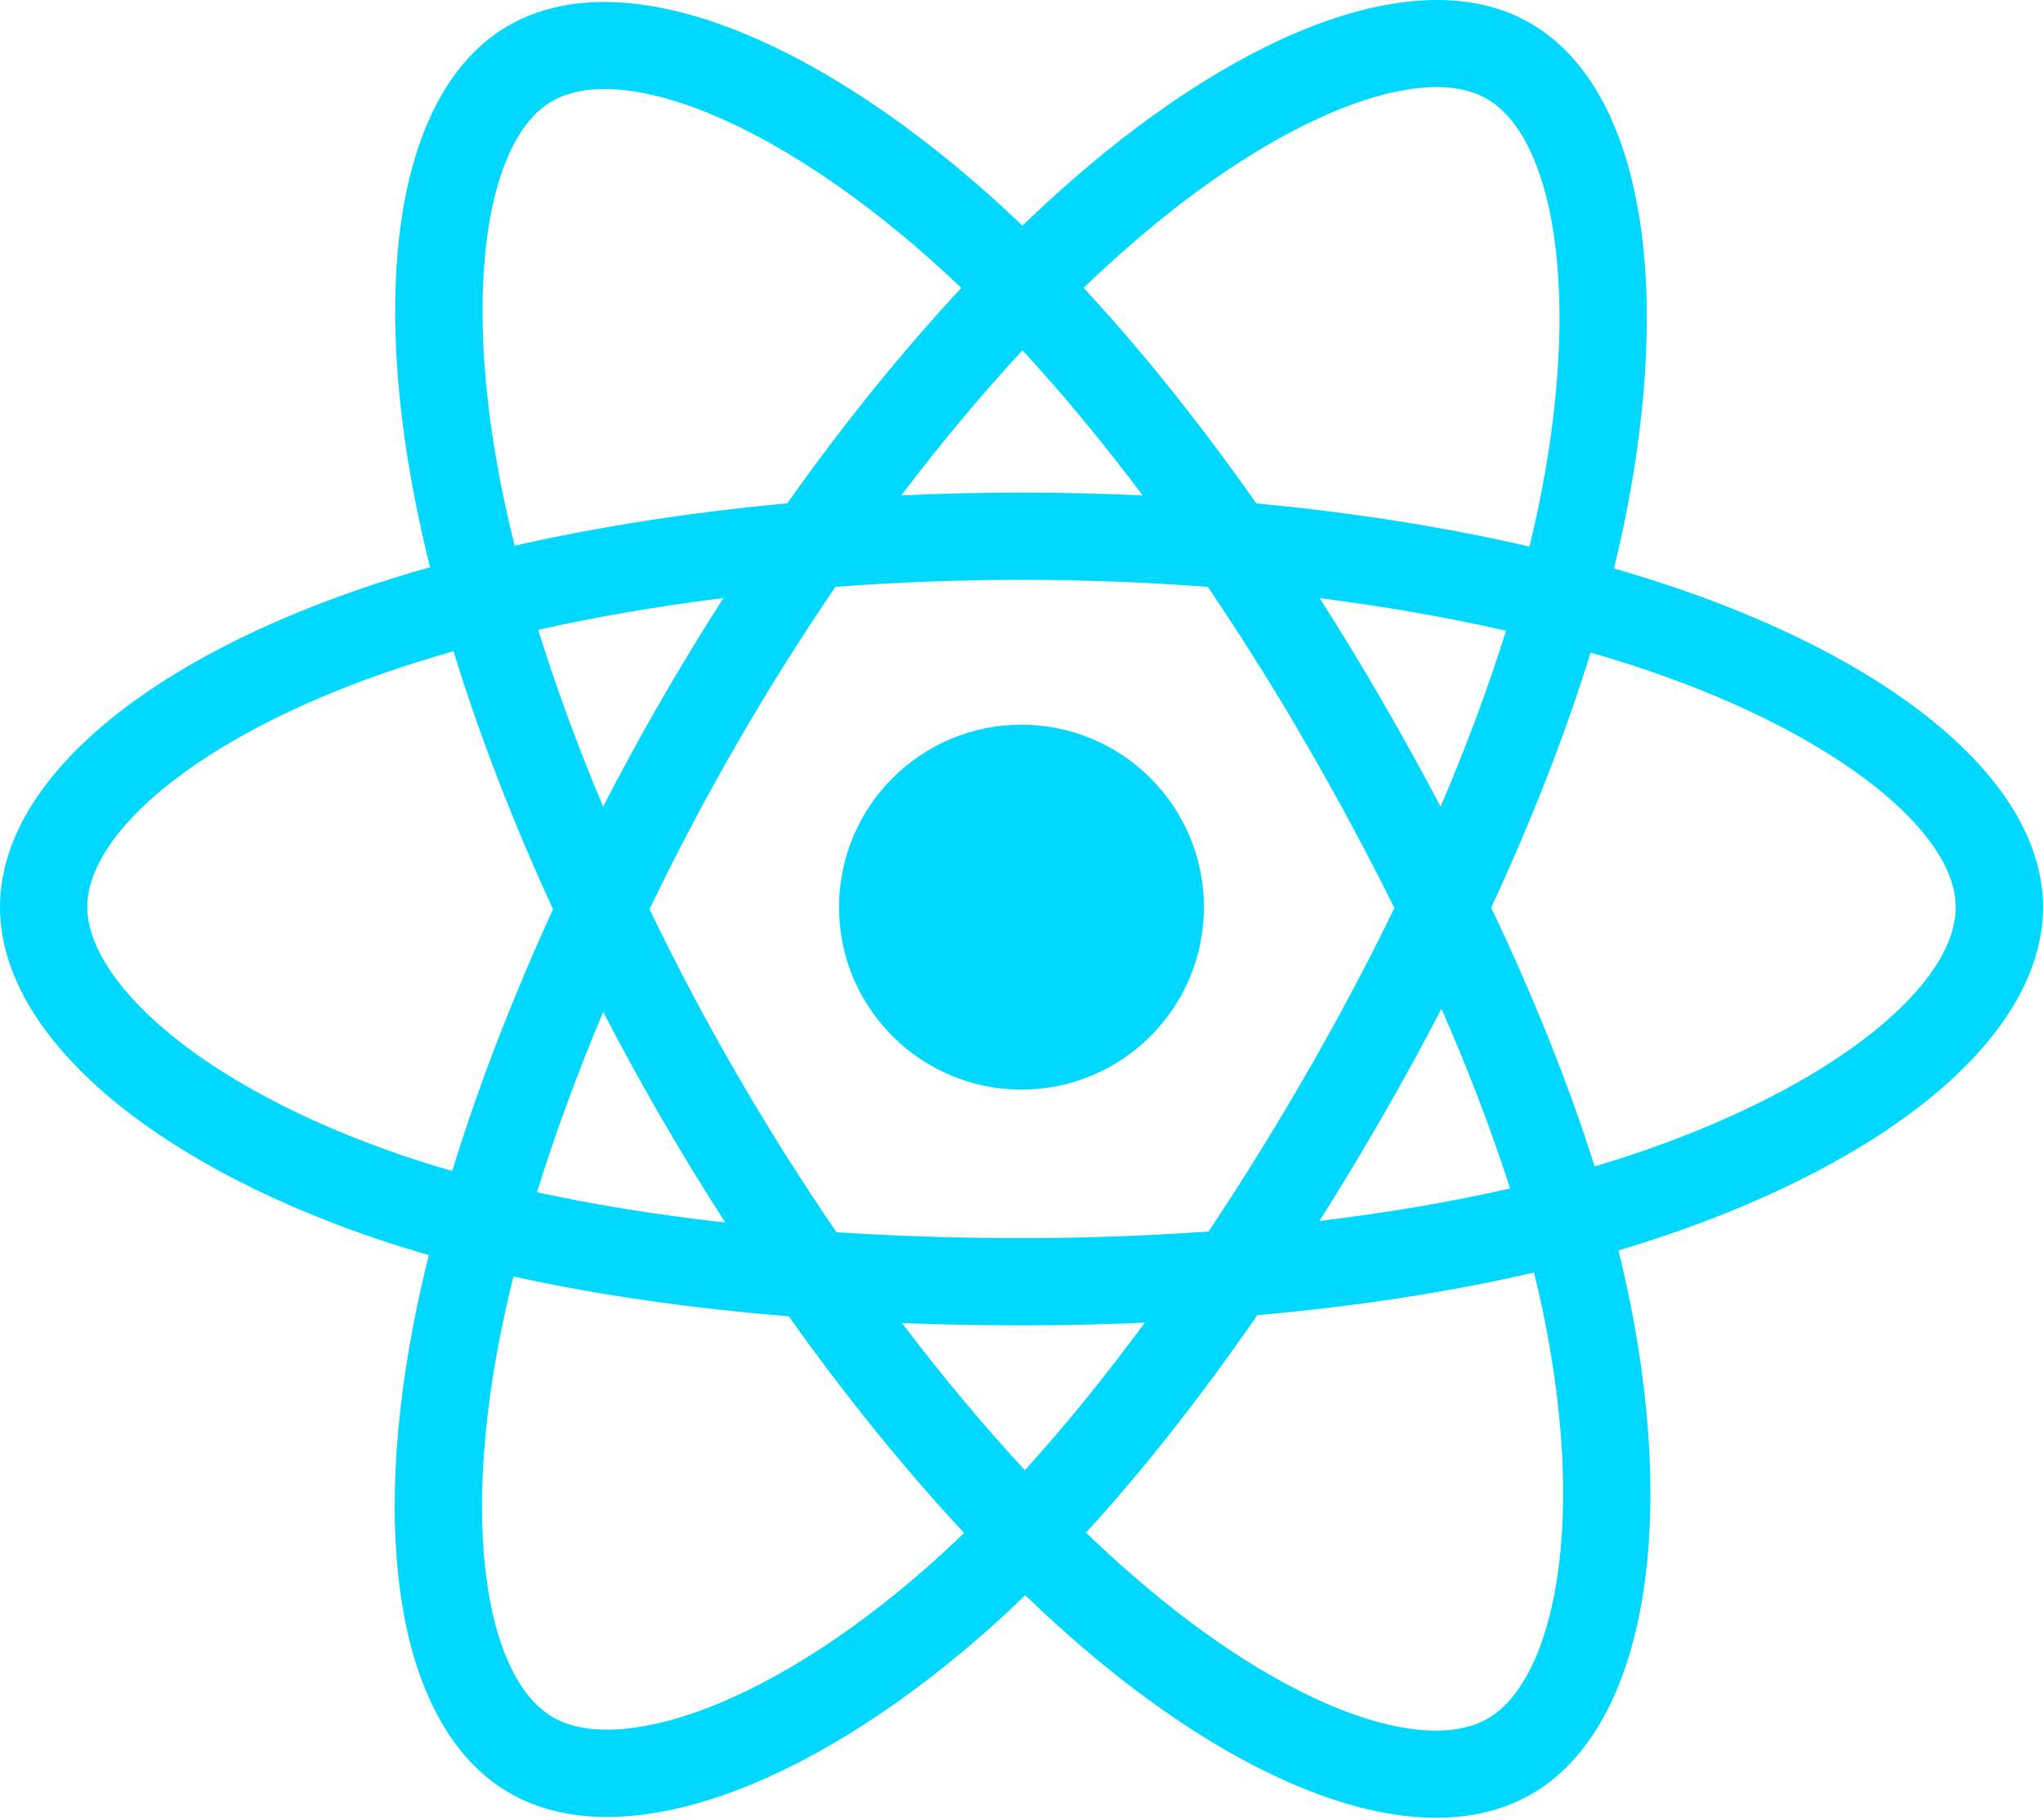
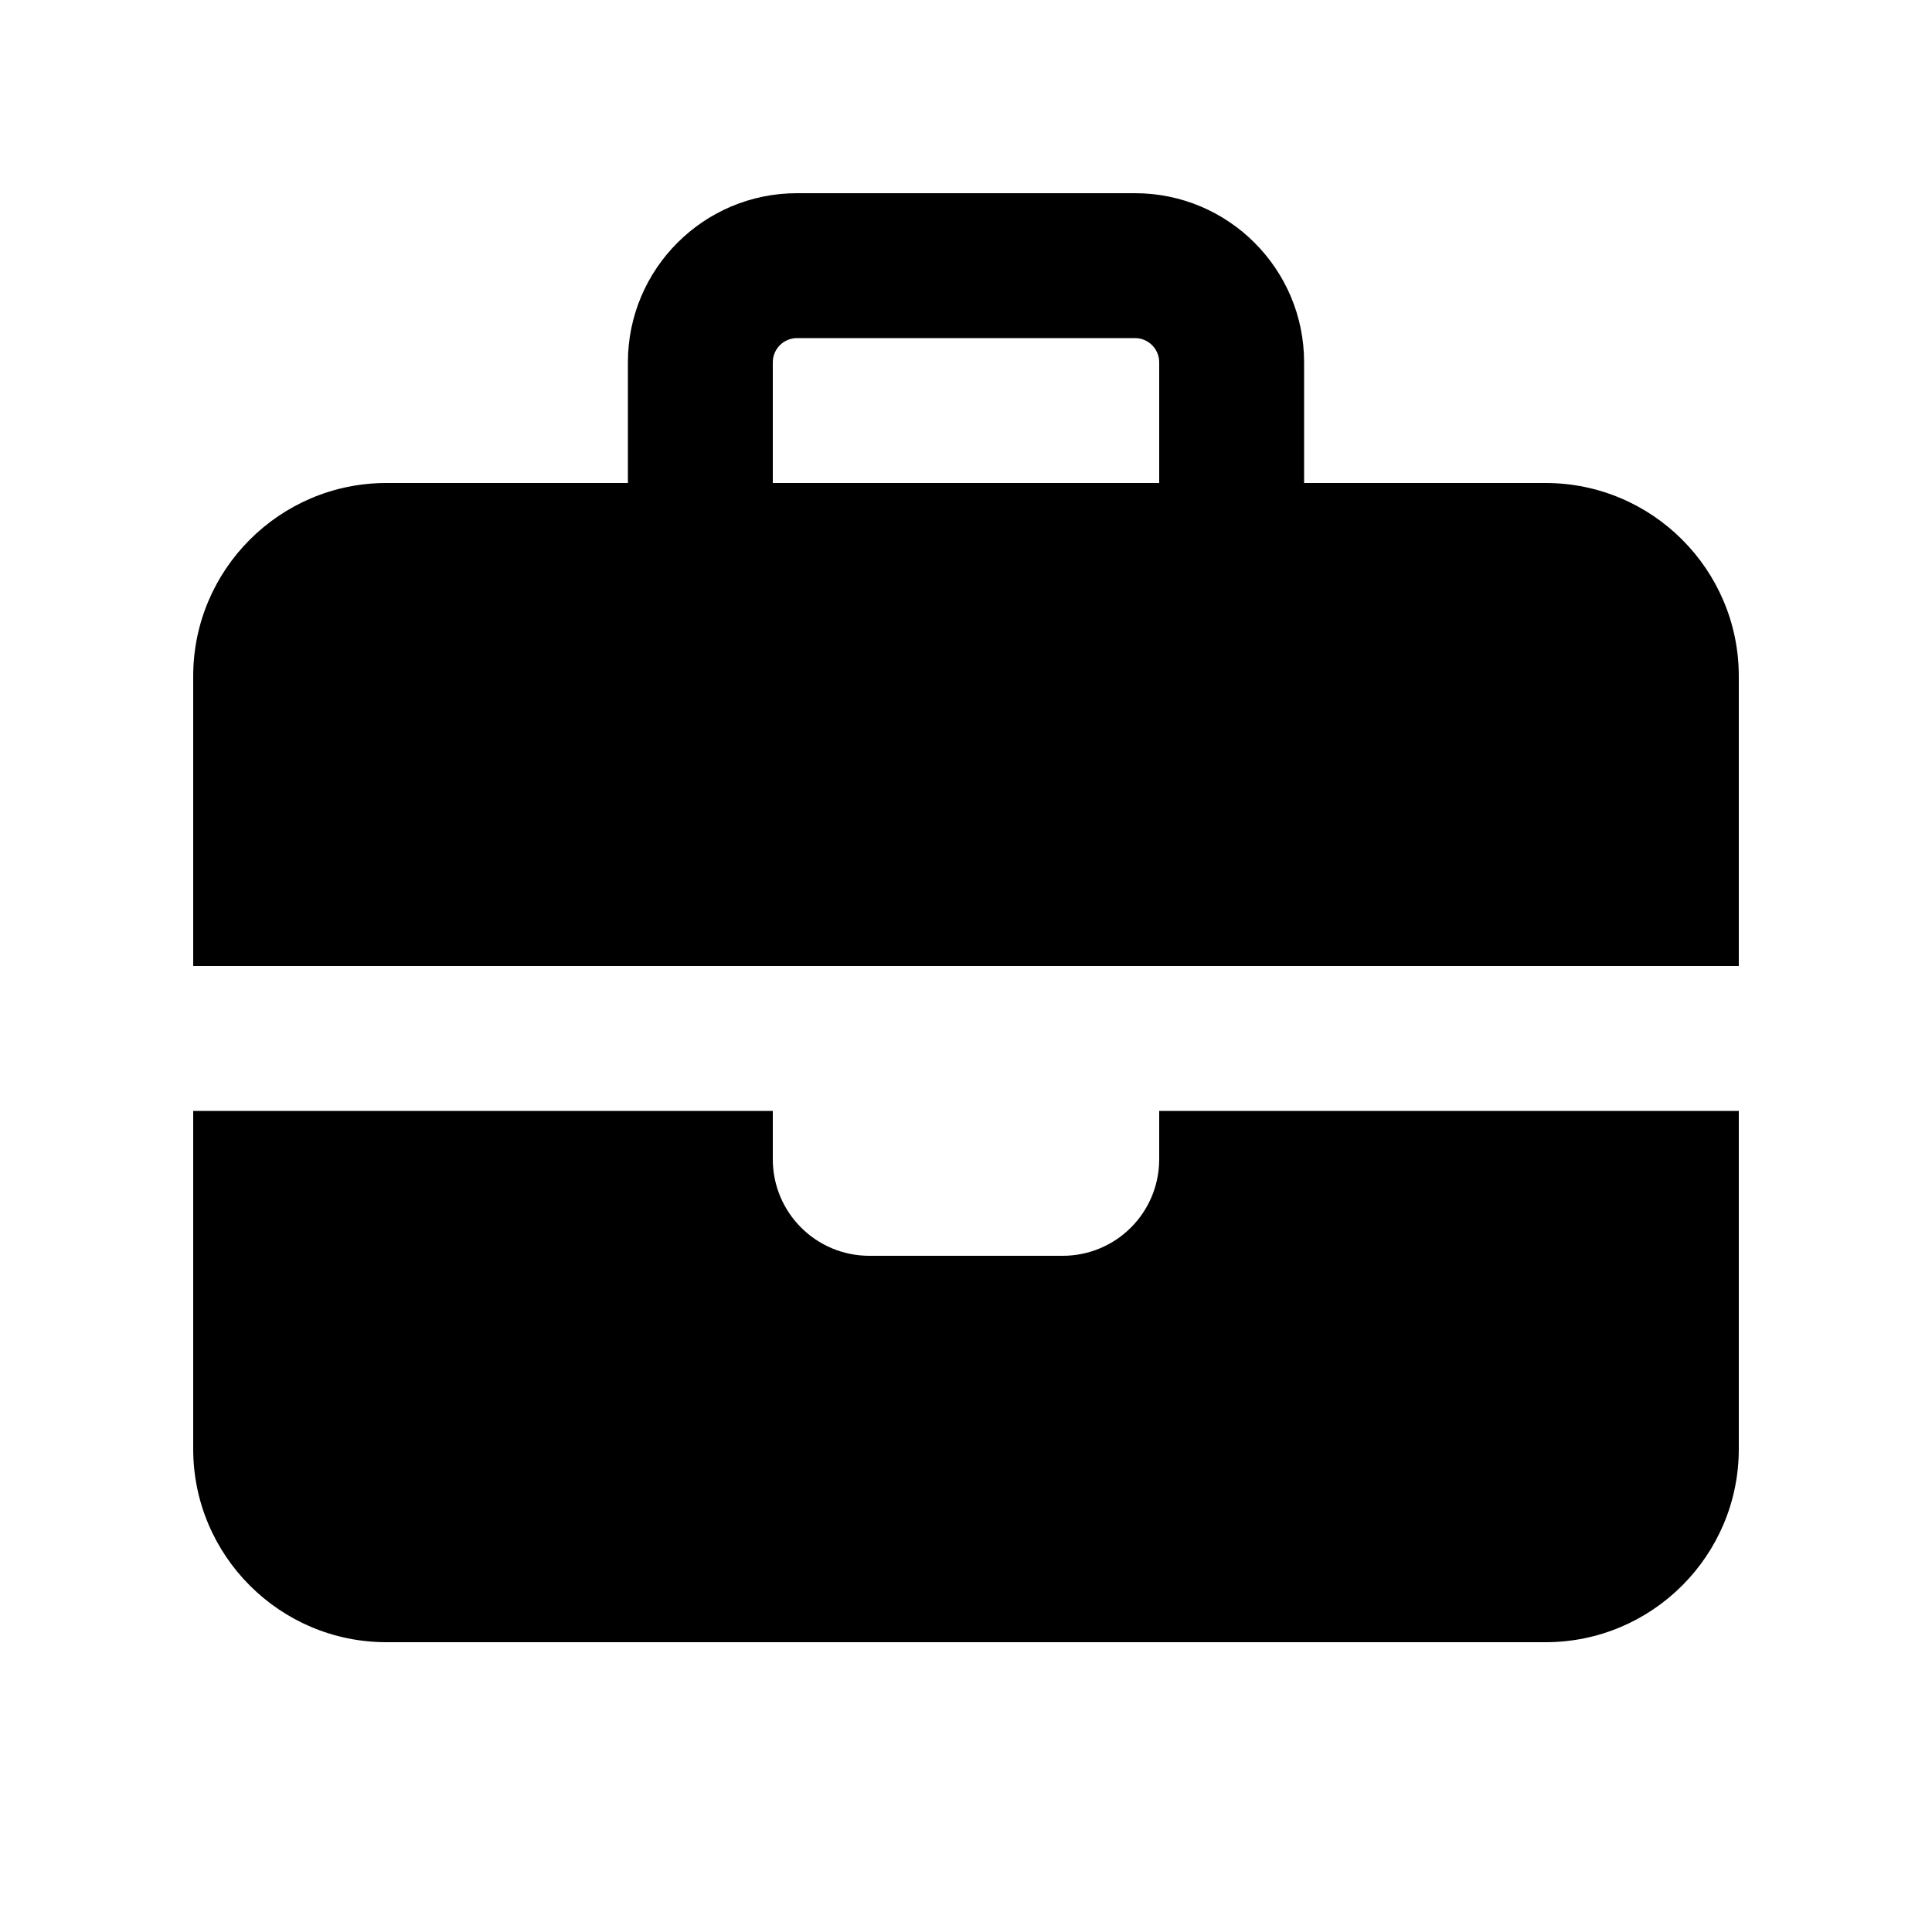
- <svg xmlns="http://www.w3.org/2000/svg" aria-hidden="true" role="img" class="iconify iconify--logos" width="35.93" height="32" preserveAspectRatio="xMidYMid meet" viewBox="0 0 256 228">
-   <path fill="#00D8FF" d="M210.483 73.824a171.49 171.49 0 0 0-8.24-2.597c.465-1.9.893-3.777 1.273-5.621c6.238-30.281 2.16-54.676-11.769-62.708c-13.355-7.7-35.196.329-57.254 19.526a171.23 171.23 0 0 0-6.375 5.848a155.866 155.866 0 0 0-4.241-3.917C100.759 3.829 77.587-4.822 63.673 3.233C50.33 10.957 46.379 33.89 51.995 62.588a170.974 170.974 0 0 0 1.892 8.48c-3.28.932-6.445 1.924-9.474 2.98C17.309 83.498 0 98.307 0 113.668c0 15.865 18.582 31.778 46.812 41.427a145.52 145.52 0 0 0 6.921 2.165a167.467 167.467 0 0 0-2.01 9.138c-5.354 28.2-1.173 50.591 12.134 58.266c13.744 7.926 36.812-.22 59.273-19.855a145.567 145.567 0 0 0 5.342-4.923a168.064 168.064 0 0 0 6.92 6.314c21.758 18.722 43.246 26.282 56.54 18.586c13.731-7.949 18.194-32.003 12.4-61.268a145.016 145.016 0 0 0-1.535-6.842c1.62-.48 3.21-.974 4.76-1.488c29.348-9.723 48.443-25.443 48.443-41.52c0-15.417-17.868-30.326-45.517-39.844Zm-6.365 70.984c-1.4.463-2.836.91-4.3 1.345c-3.24-10.257-7.612-21.163-12.963-32.432c5.106-11 9.31-21.767 12.459-31.957c2.619.758 5.16 1.557 7.61 2.4c23.69 8.156 38.14 20.213 38.14 29.504c0 9.896-15.606 22.743-40.946 31.14Zm-10.514 20.834c2.562 12.94 2.927 24.64 1.23 33.787c-1.524 8.219-4.59 13.698-8.382 15.893c-8.067 4.67-25.32-1.4-43.927-17.412a156.726 156.726 0 0 1-6.437-5.87c7.214-7.889 14.423-17.06 21.459-27.246c12.376-1.098 24.068-2.894 34.671-5.345a134.17 134.17 0 0 1 1.386 6.193ZM87.276 214.515c-7.882 2.783-14.16 2.863-17.955.675c-8.075-4.657-11.432-22.636-6.853-46.752a156.923 156.923 0 0 1 1.869-8.499c10.486 2.32 22.093 3.988 34.498 4.994c7.084 9.967 14.501 19.128 21.976 27.15a134.668 134.668 0 0 1-4.877 4.492c-9.933 8.682-19.886 14.842-28.658 17.94ZM50.35 144.747c-12.483-4.267-22.792-9.812-29.858-15.863c-6.35-5.437-9.555-10.836-9.555-15.216c0-9.322 13.897-21.212 37.076-29.293c2.813-.98 5.757-1.905 8.812-2.773c3.204 10.42 7.406 21.315 12.477 32.332c-5.137 11.18-9.399 22.249-12.634 32.792a134.718 134.718 0 0 1-6.318-1.979Zm12.378-84.26c-4.811-24.587-1.616-43.134 6.425-47.789c8.564-4.958 27.502 2.111 47.463 19.835a144.318 144.318 0 0 1 3.841 3.545c-7.438 7.987-14.787 17.08-21.808 26.988c-12.04 1.116-23.565 2.908-34.161 5.309a160.342 160.342 0 0 1-1.76-7.887Zm110.427 27.268a347.8 347.8 0 0 0-7.785-12.803c8.168 1.033 15.994 2.404 23.343 4.08c-2.206 7.072-4.956 14.465-8.193 22.045a381.151 381.151 0 0 0-7.365-13.322Zm-45.032-43.861c5.044 5.465 10.096 11.566 15.065 18.186a322.04 322.04 0 0 0-30.257-.006c4.974-6.559 10.069-12.652 15.192-18.18ZM82.802 87.83a323.167 323.167 0 0 0-7.227 13.238c-3.184-7.553-5.909-14.98-8.134-22.152c7.304-1.634 15.093-2.97 23.209-3.984a321.524 321.524 0 0 0-7.848 12.897Zm8.081 65.352c-8.385-.936-16.291-2.203-23.593-3.793c2.26-7.3 5.045-14.885 8.298-22.6a321.187 321.187 0 0 0 7.257 13.246c2.594 4.48 5.28 8.868 8.038 13.147Zm37.542 31.03c-5.184-5.592-10.354-11.779-15.403-18.433c4.902.192 9.899.29 14.978.29c5.218 0 10.376-.117 15.453-.343c-4.985 6.774-10.018 12.97-15.028 18.486Zm52.198-57.817c3.422 7.8 6.306 15.345 8.596 22.52c-7.422 1.694-15.436 3.058-23.88 4.071a382.417 382.417 0 0 0 7.859-13.026a347.403 347.403 0 0 0 7.425-13.565Zm-16.898 8.101a358.557 358.557 0 0 1-12.281 19.815a329.4 329.4 0 0 1-23.444.823c-7.967 0-15.716-.248-23.178-.732a310.202 310.202 0 0 1-12.513-19.846h.001a307.41 307.41 0 0 1-10.923-20.627a310.278 310.278 0 0 1 10.89-20.637l-.001.001a307.318 307.318 0 0 1 12.413-19.761c7.613-.576 15.42-.876 23.31-.876H128c7.926 0 15.743.303 23.354.883a329.357 329.357 0 0 1 12.335 19.695a358.489 358.489 0 0 1 11.036 20.54a329.472 329.472 0 0 1-11 20.722Zm22.56-122.124c8.572 4.944 11.906 24.881 6.52 51.026c-.344 1.668-.73 3.367-1.15 5.09c-10.622-2.452-22.155-4.275-34.23-5.408c-7.034-10.017-14.323-19.124-21.64-27.008a160.789 160.789 0 0 1 5.888-5.4c18.9-16.447 36.564-22.941 44.612-18.3ZM128 90.808c12.625 0 22.86 10.235 22.86 22.86s-10.235 22.86-22.86 22.86s-22.86-10.235-22.86-22.86s10.235-22.86 22.86-22.86Z" />
+ <svg xmlns="http://www.w3.org/2000/svg" viewBox="0 0 640 640">
+   <path d="M264 112L376 112C380.4 112 384 115.6 384 120L384 160L256 160L256 120C256 115.6 259.6 112 264 112zM208 120L208 160L128 160C92.7 160 64 188.7 64 224L64 320L576 320L576 224C576 188.7 547.3 160 512 160L432 160L432 120C432 89.1 406.9 64 376 64L264 64C233.1 64 208 89.1 208 120zM576 368L384 368L384 384C384 401.7 369.7 416 352 416L288 416C270.3 416 256 401.7 256 384L256 368L64 368L64 480C64 515.3 92.7 544 128 544L512 544C547.3 544 576 515.3 576 480L576 368z" />
</svg>
